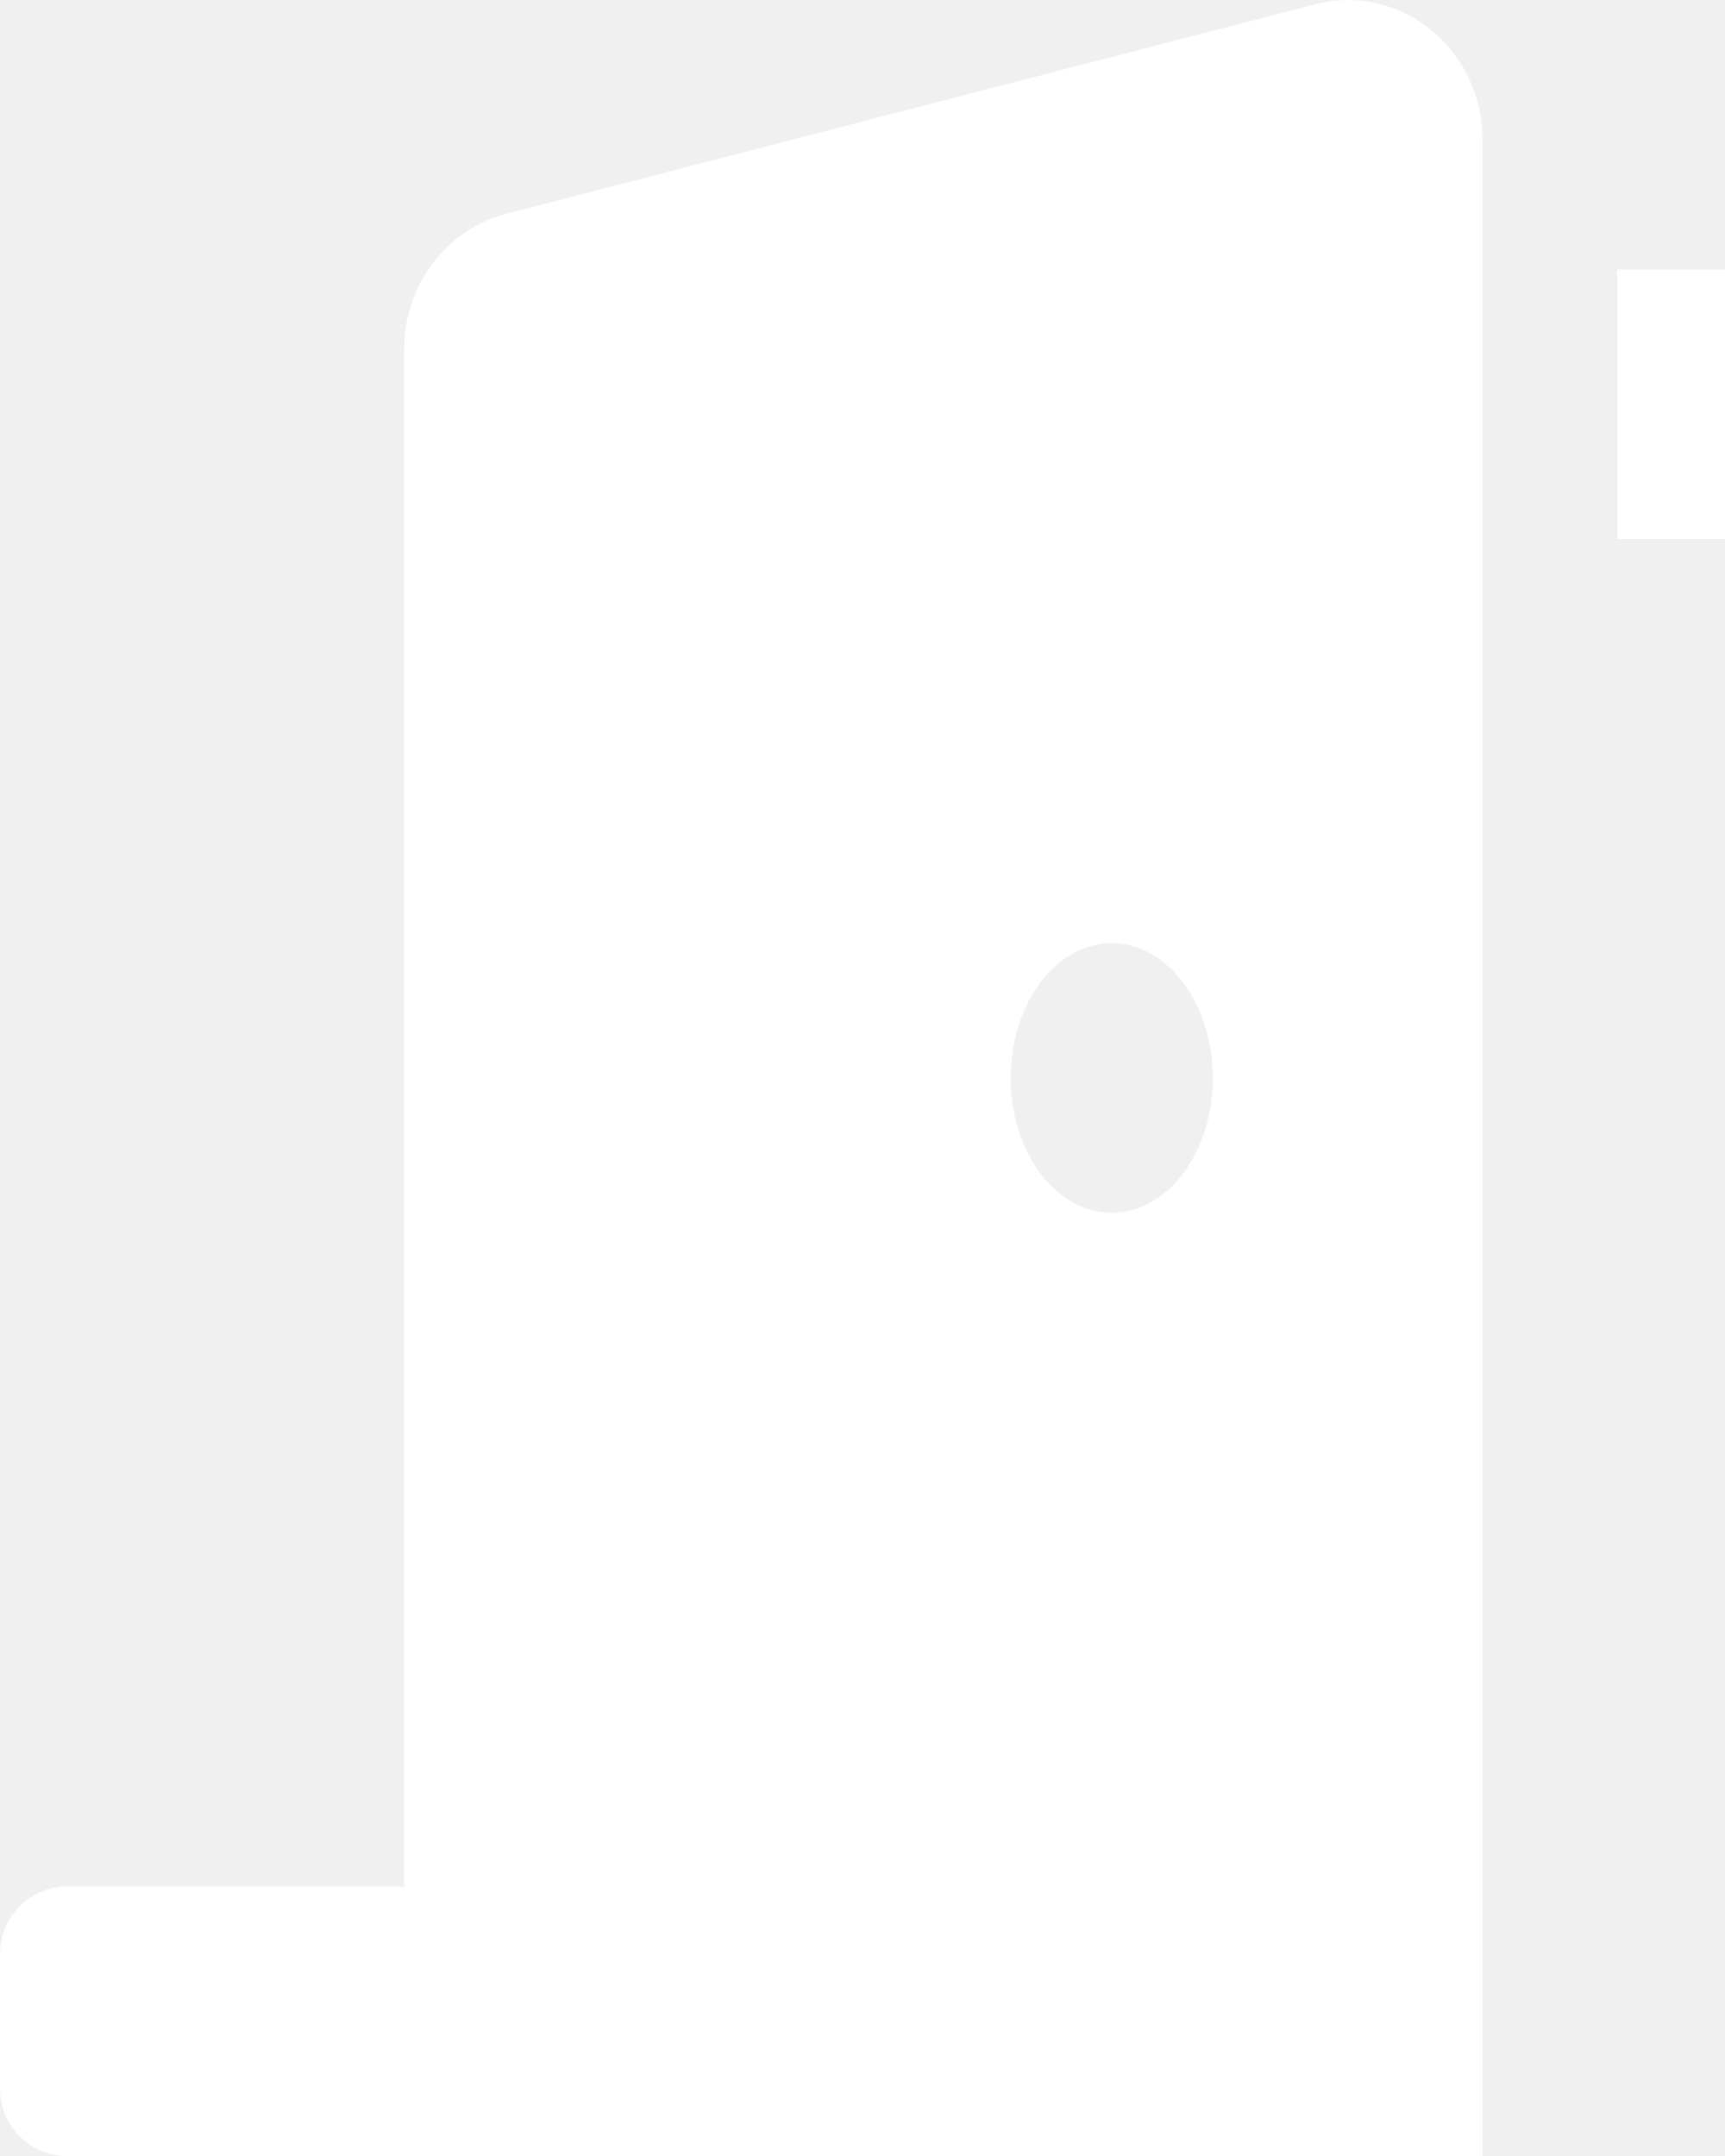
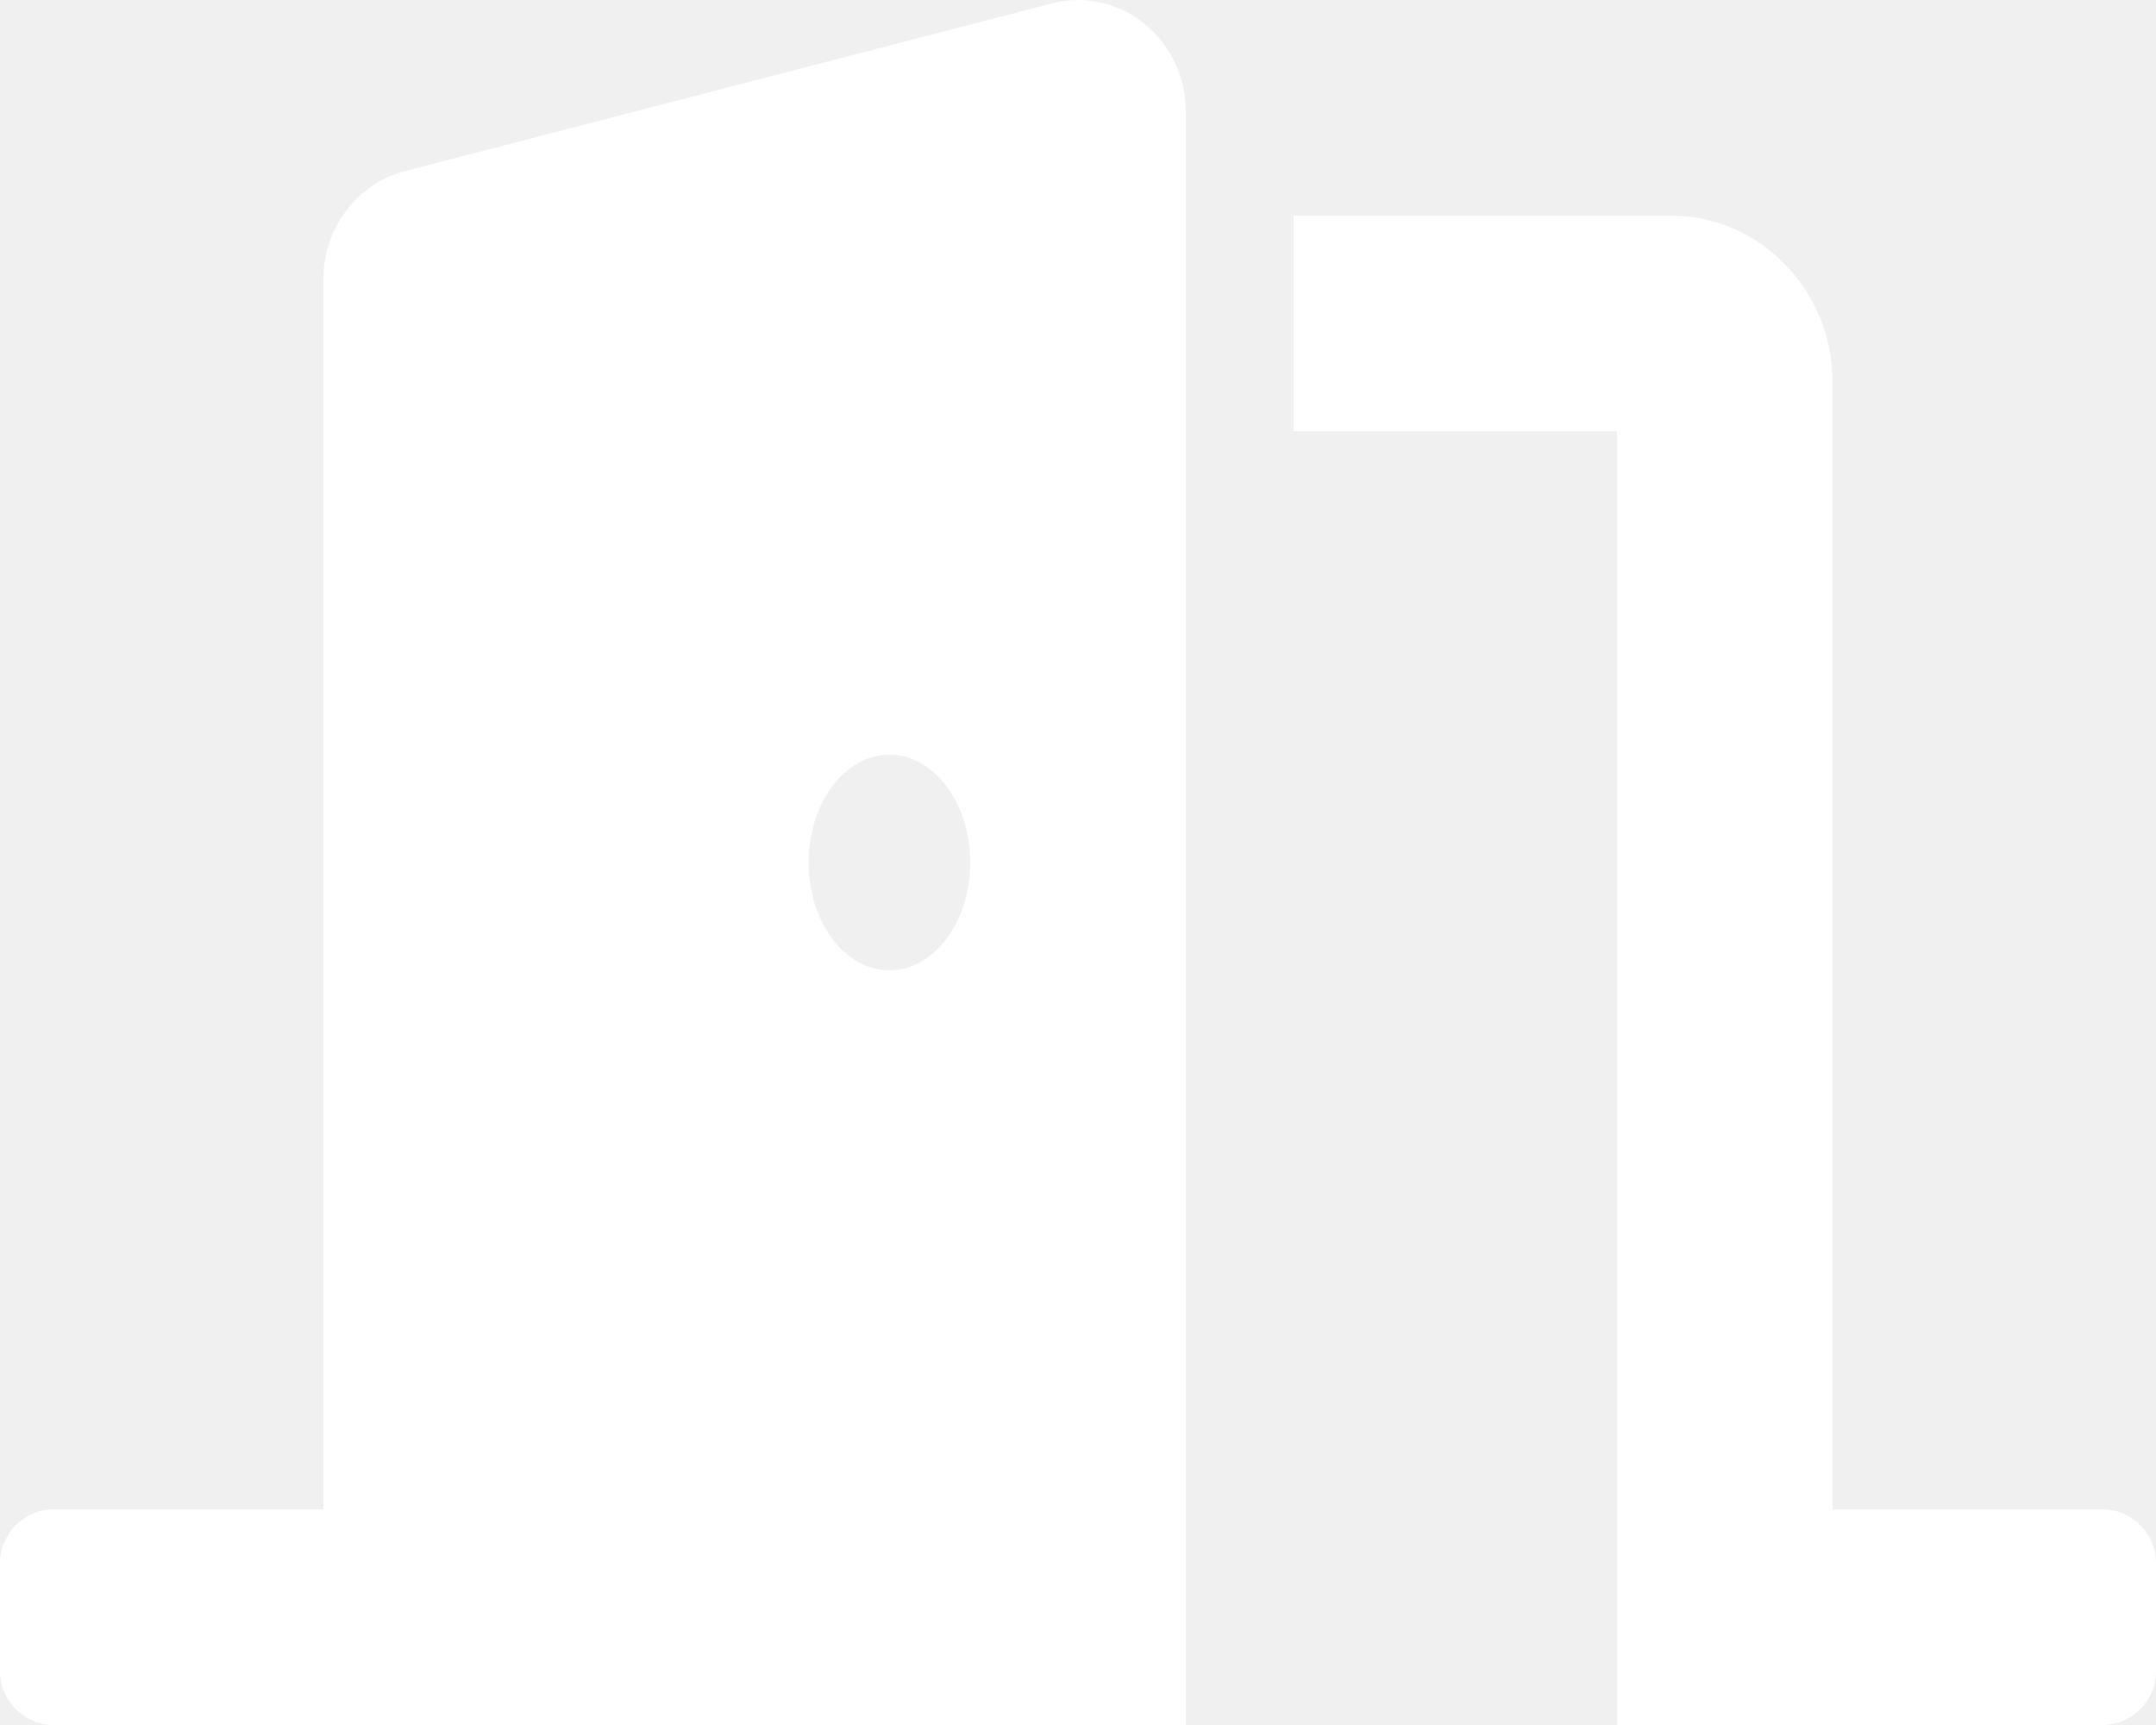
- <svg xmlns="http://www.w3.org/2000/svg" version="1.1" xlink="http://www.w3.org/1999/xlink" x="0px" y="0px" width="12px" height="15px" viewBox="0 0 12 15" style="enable-background:new 0 0 15 15;" space="preserve">
-   <path d="M18.281,13.125h-2.344V3.324C15.938,2.525,15.307,1.875,14.531,1.875H11.25v1.875h2.812v11.25h4.219c0.259,0,0.469,-0.21,0.469,-0.469v-0.938c0,-0.259,-0.21,-0.469,-0.469,-0.469zM9.148,0.03l-5.625,1.457C3.105,1.595,2.812,1.983,2.812,2.429V13.125H0.469c-0.259,0,-0.469,0.21,-0.469,0.469v0.938c0,0.259,0.21,0.469,0.469,0.469h9.844V0.972c0,-0.632,-0.573,-1.096,-1.165,-0.942zM7.734,8.438c-0.388,0,-0.703,-0.42,-0.703,-0.938s0.315,-0.938,0.703,-0.938s0.703,0.42,0.703,0.938s-0.315,0.938,-0.703,0.938z" fill="#FFFFFF" />
+ <svg xmlns="http://www.w3.org/2000/svg" version="1.1" xlink="http://www.w3.org/1999/xlink" x="0px" y="0px" width="15px" height="12px" viewBox="0 0 15 12" style="enable-background:new 0 0 15 15;" space="preserve">
+   <path d="M14.625,10.5h-1.875V2.659C12.75,2.02,12.245,1.5,11.625,1.5H9v1.5h2.25v9h3.375c0.207,0,0.375,-0.168,0.375,-0.375v-0.75c0,-0.207,-0.168,-0.375,-0.375,-0.375zM7.318,0.024l-4.5,1.166C2.484,1.276,2.25,1.587,2.25,1.943V10.5H0.375c-0.207,0,-0.375,0.168,-0.375,0.375v0.75c0,0.207,0.168,0.375,0.375,0.375h7.875V0.778c0,-0.506,-0.458,-0.877,-0.932,-0.754zM6.188,6.75c-0.311,0,-0.562,-0.336,-0.562,-0.75s0.252,-0.75,0.562,-0.75s0.562,0.336,0.562,0.75s-0.252,0.75,-0.562,0.75z" fill="#FFFFFF" />
</svg>
